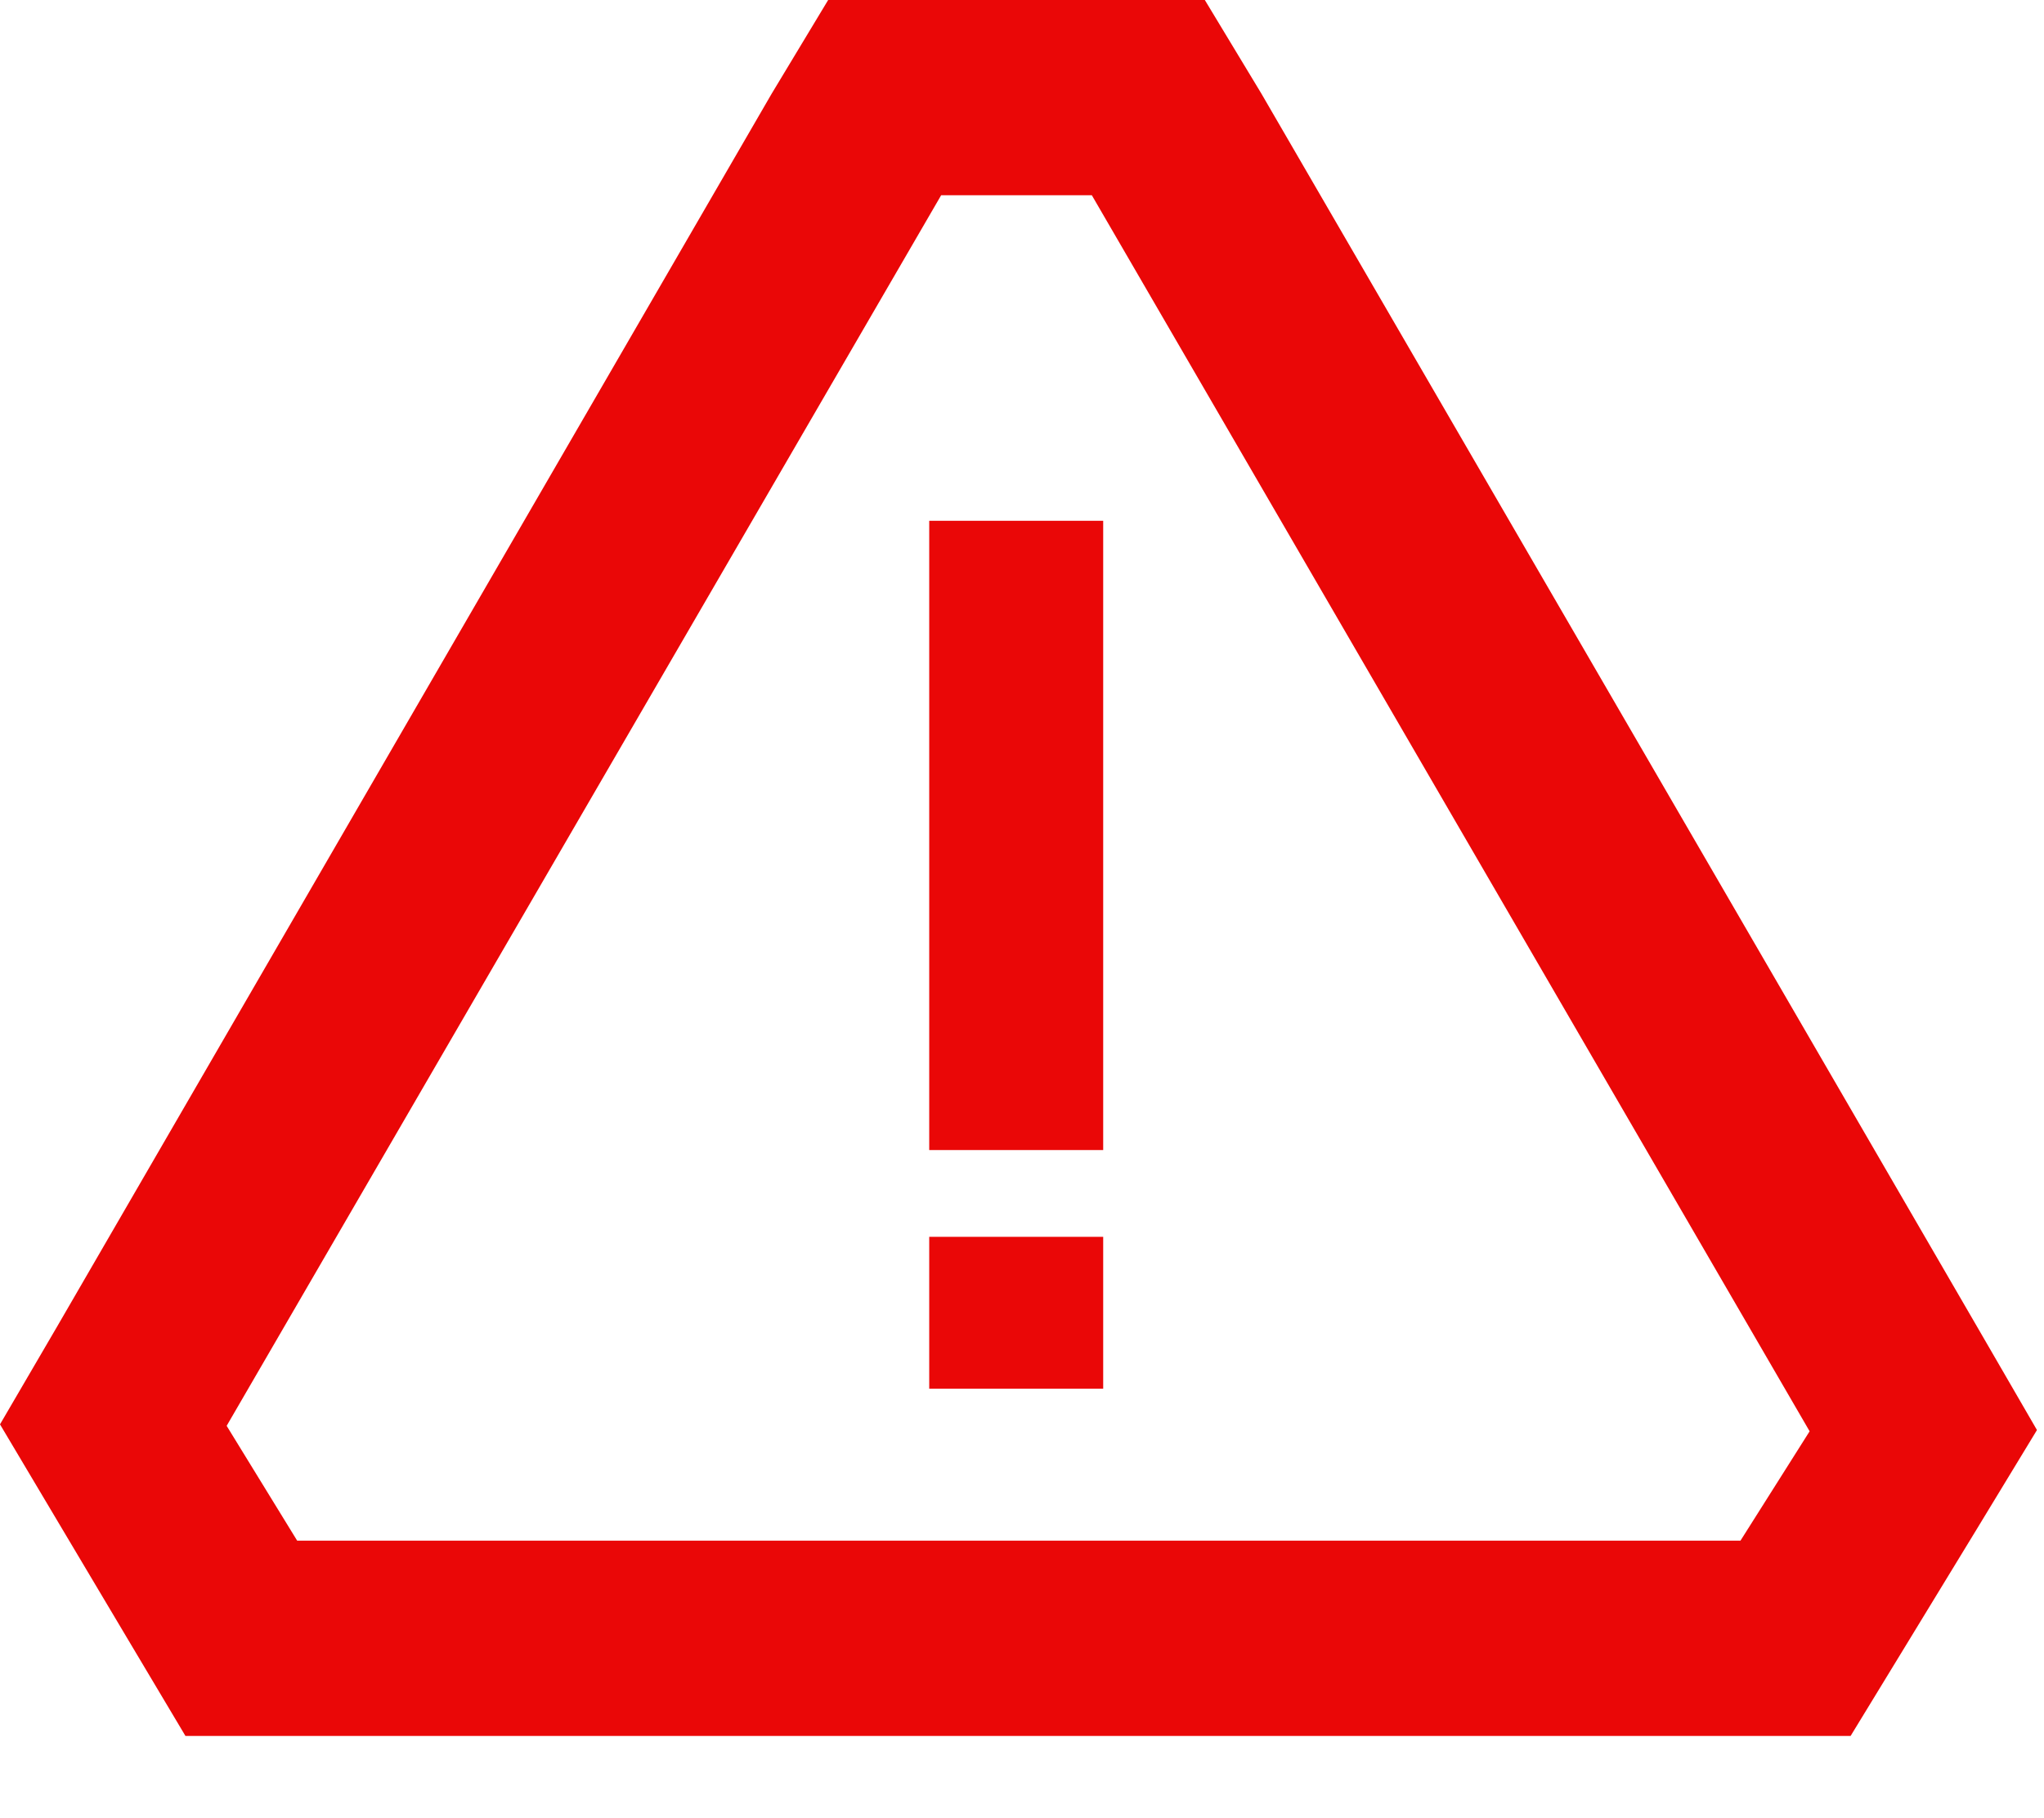
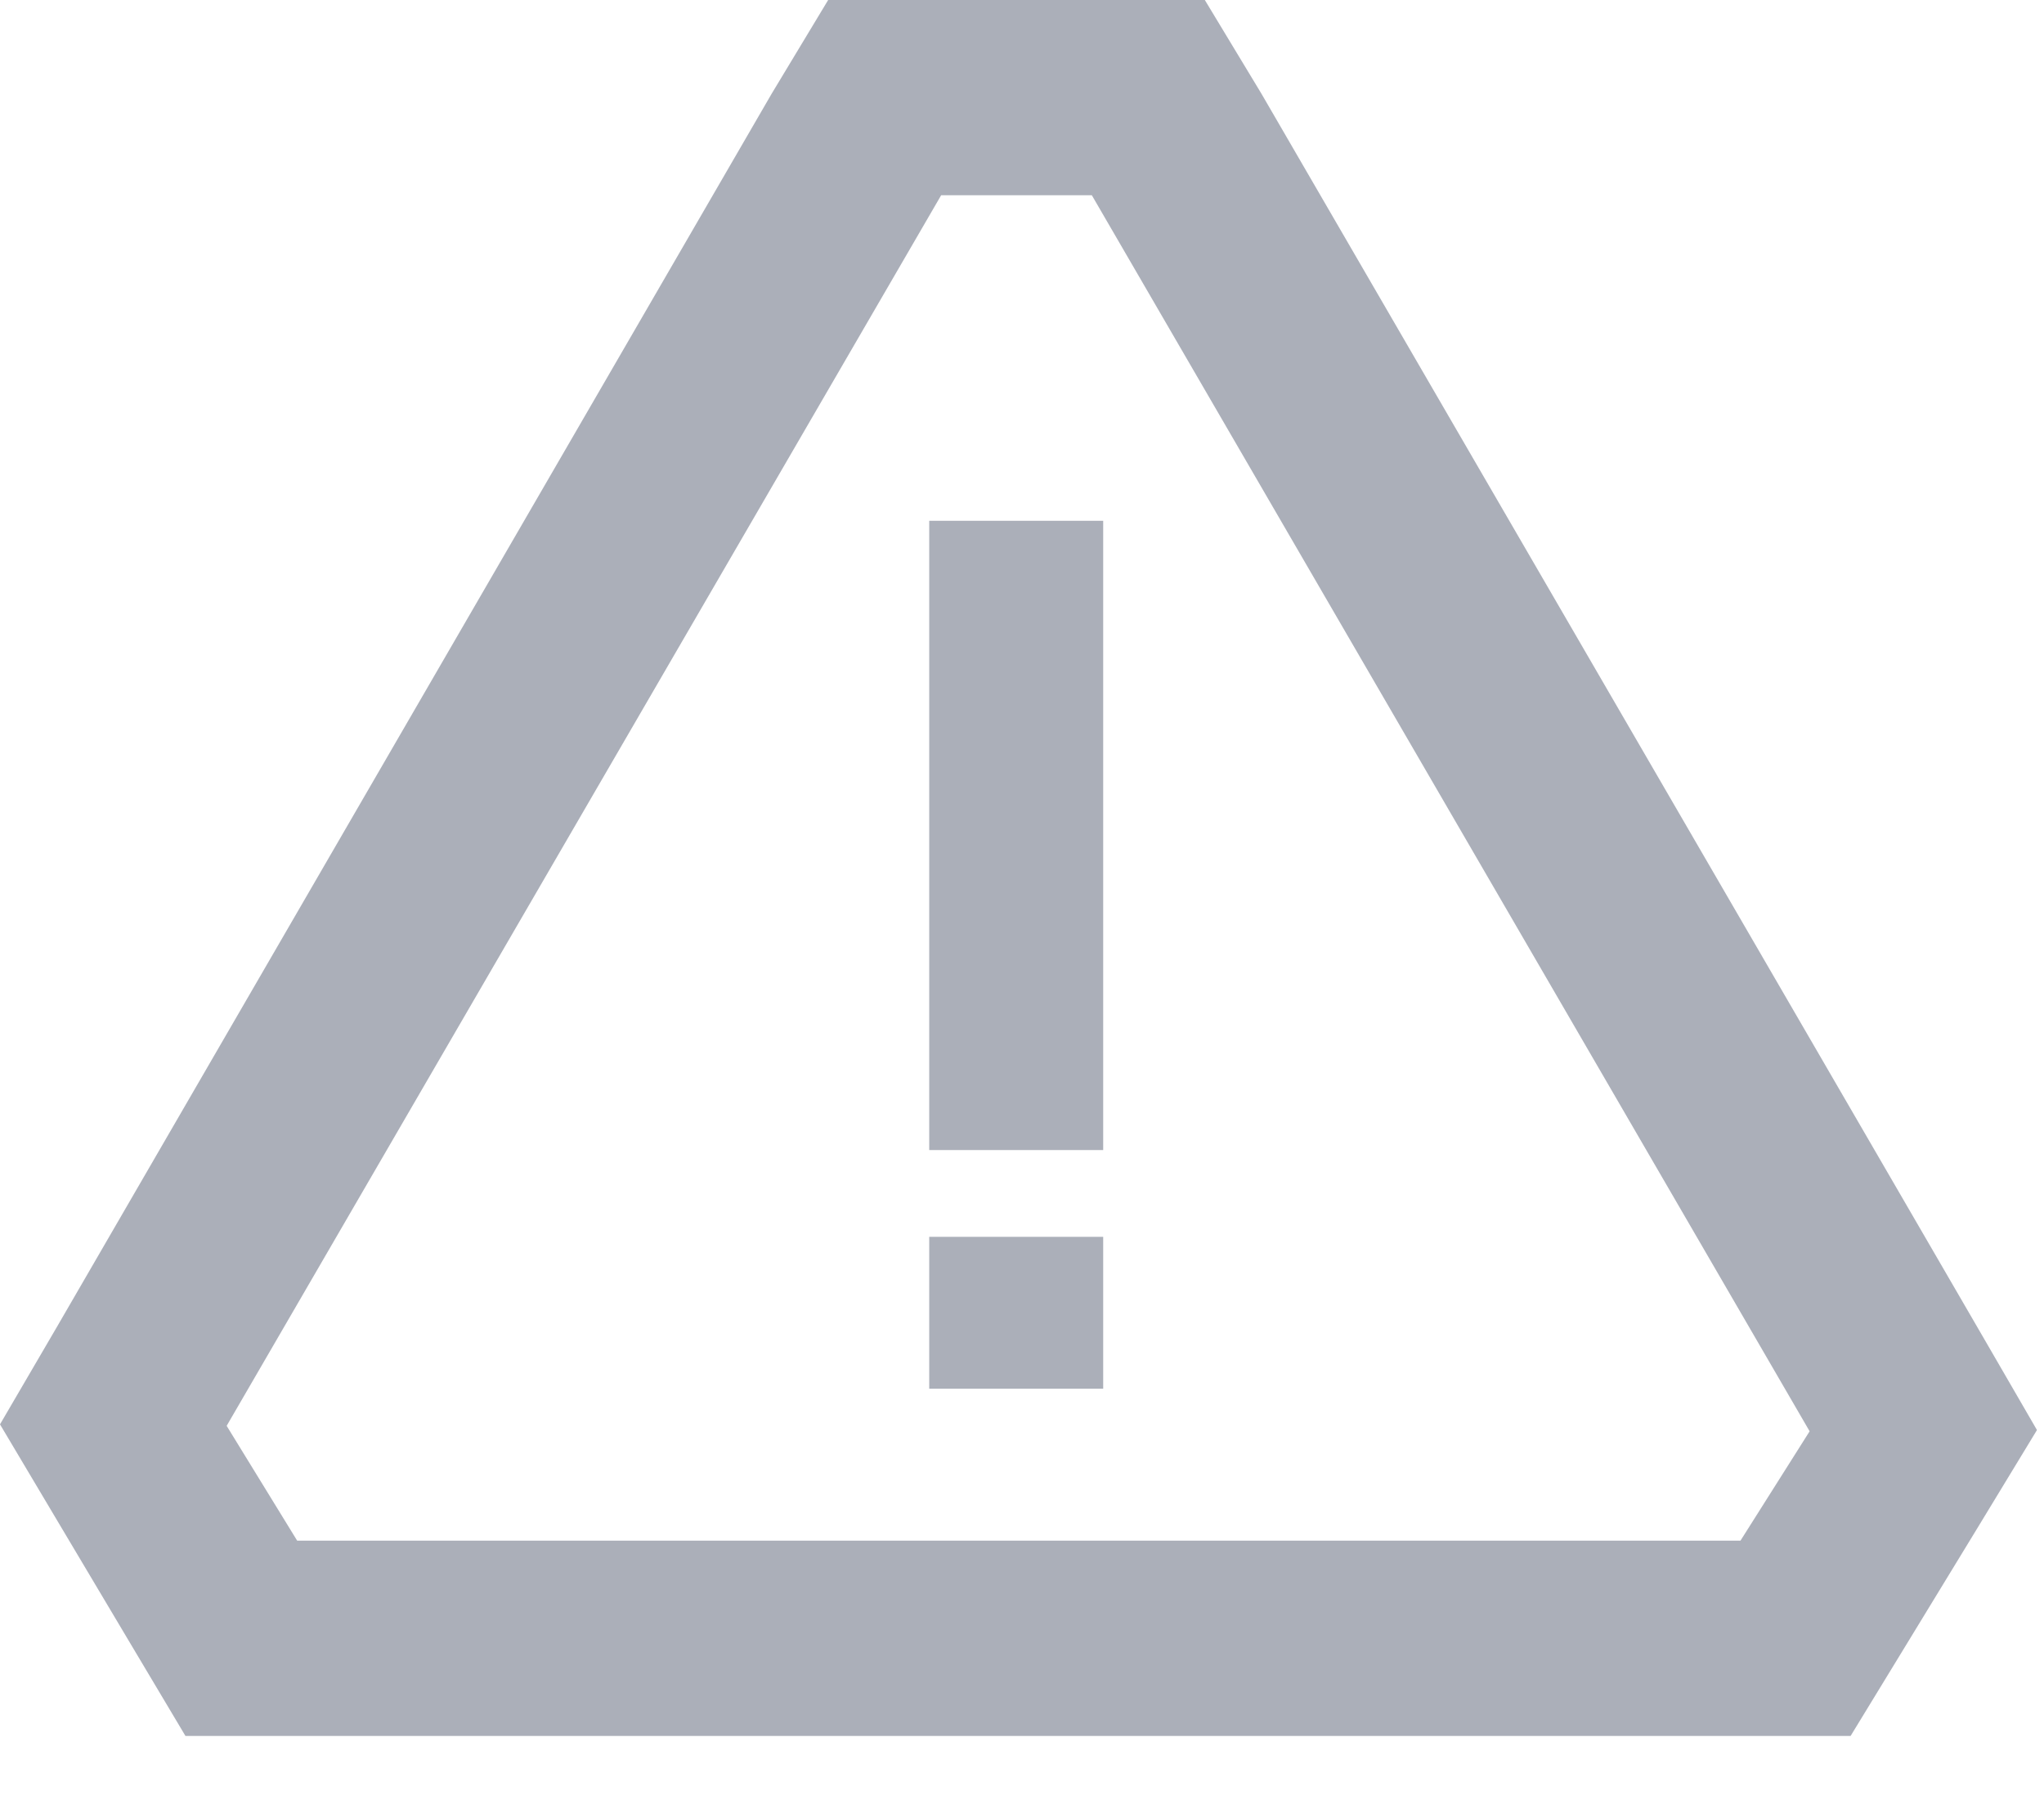
<svg xmlns="http://www.w3.org/2000/svg" width="18px" height="16px" viewBox="0 0 18 16" version="1.1">
-   <defs />
  <g id="Assets" stroke="none" stroke-width="1" fill="none" fill-rule="evenodd">
-     <g transform="translate(-462, -95)" id="icon-warning" fill="#EA0707">
+     <g transform="translate(-462, -95)" id="icon-warning" fill="#abafb9">
      <g transform="translate(462, 95)">
        <polygon id="Fill-1" points="8.183 12.226 9.715 12.226 9.715 10.889 8.183 10.889" />
        <polygon id="Fill-2" points="8.183 10.125 9.715 10.125 9.715 4.585 8.183 4.585" />
        <path d="M7.293,0 L6.796,0.824 L0.503,11.679 L0,12.54 L0.511,13.399 L1.133,14.444 L1.633,15.283 L2.617,15.283 L15.327,15.283 L16.297,15.283 L16.8,14.459 L17.41,13.459 L17.938,12.59 L17.428,11.71 L11.108,0.824 L10.61,0 L7.293,0 Z M1.996,12.553 L8.288,1.719 L9.523,1.719 L9.615,1.719 L15.936,12.601 L15.327,13.564 L2.617,13.564 L1.996,12.553 Z" id="Fill-3" />
      </g>
    </g>
  </g>
</svg>
